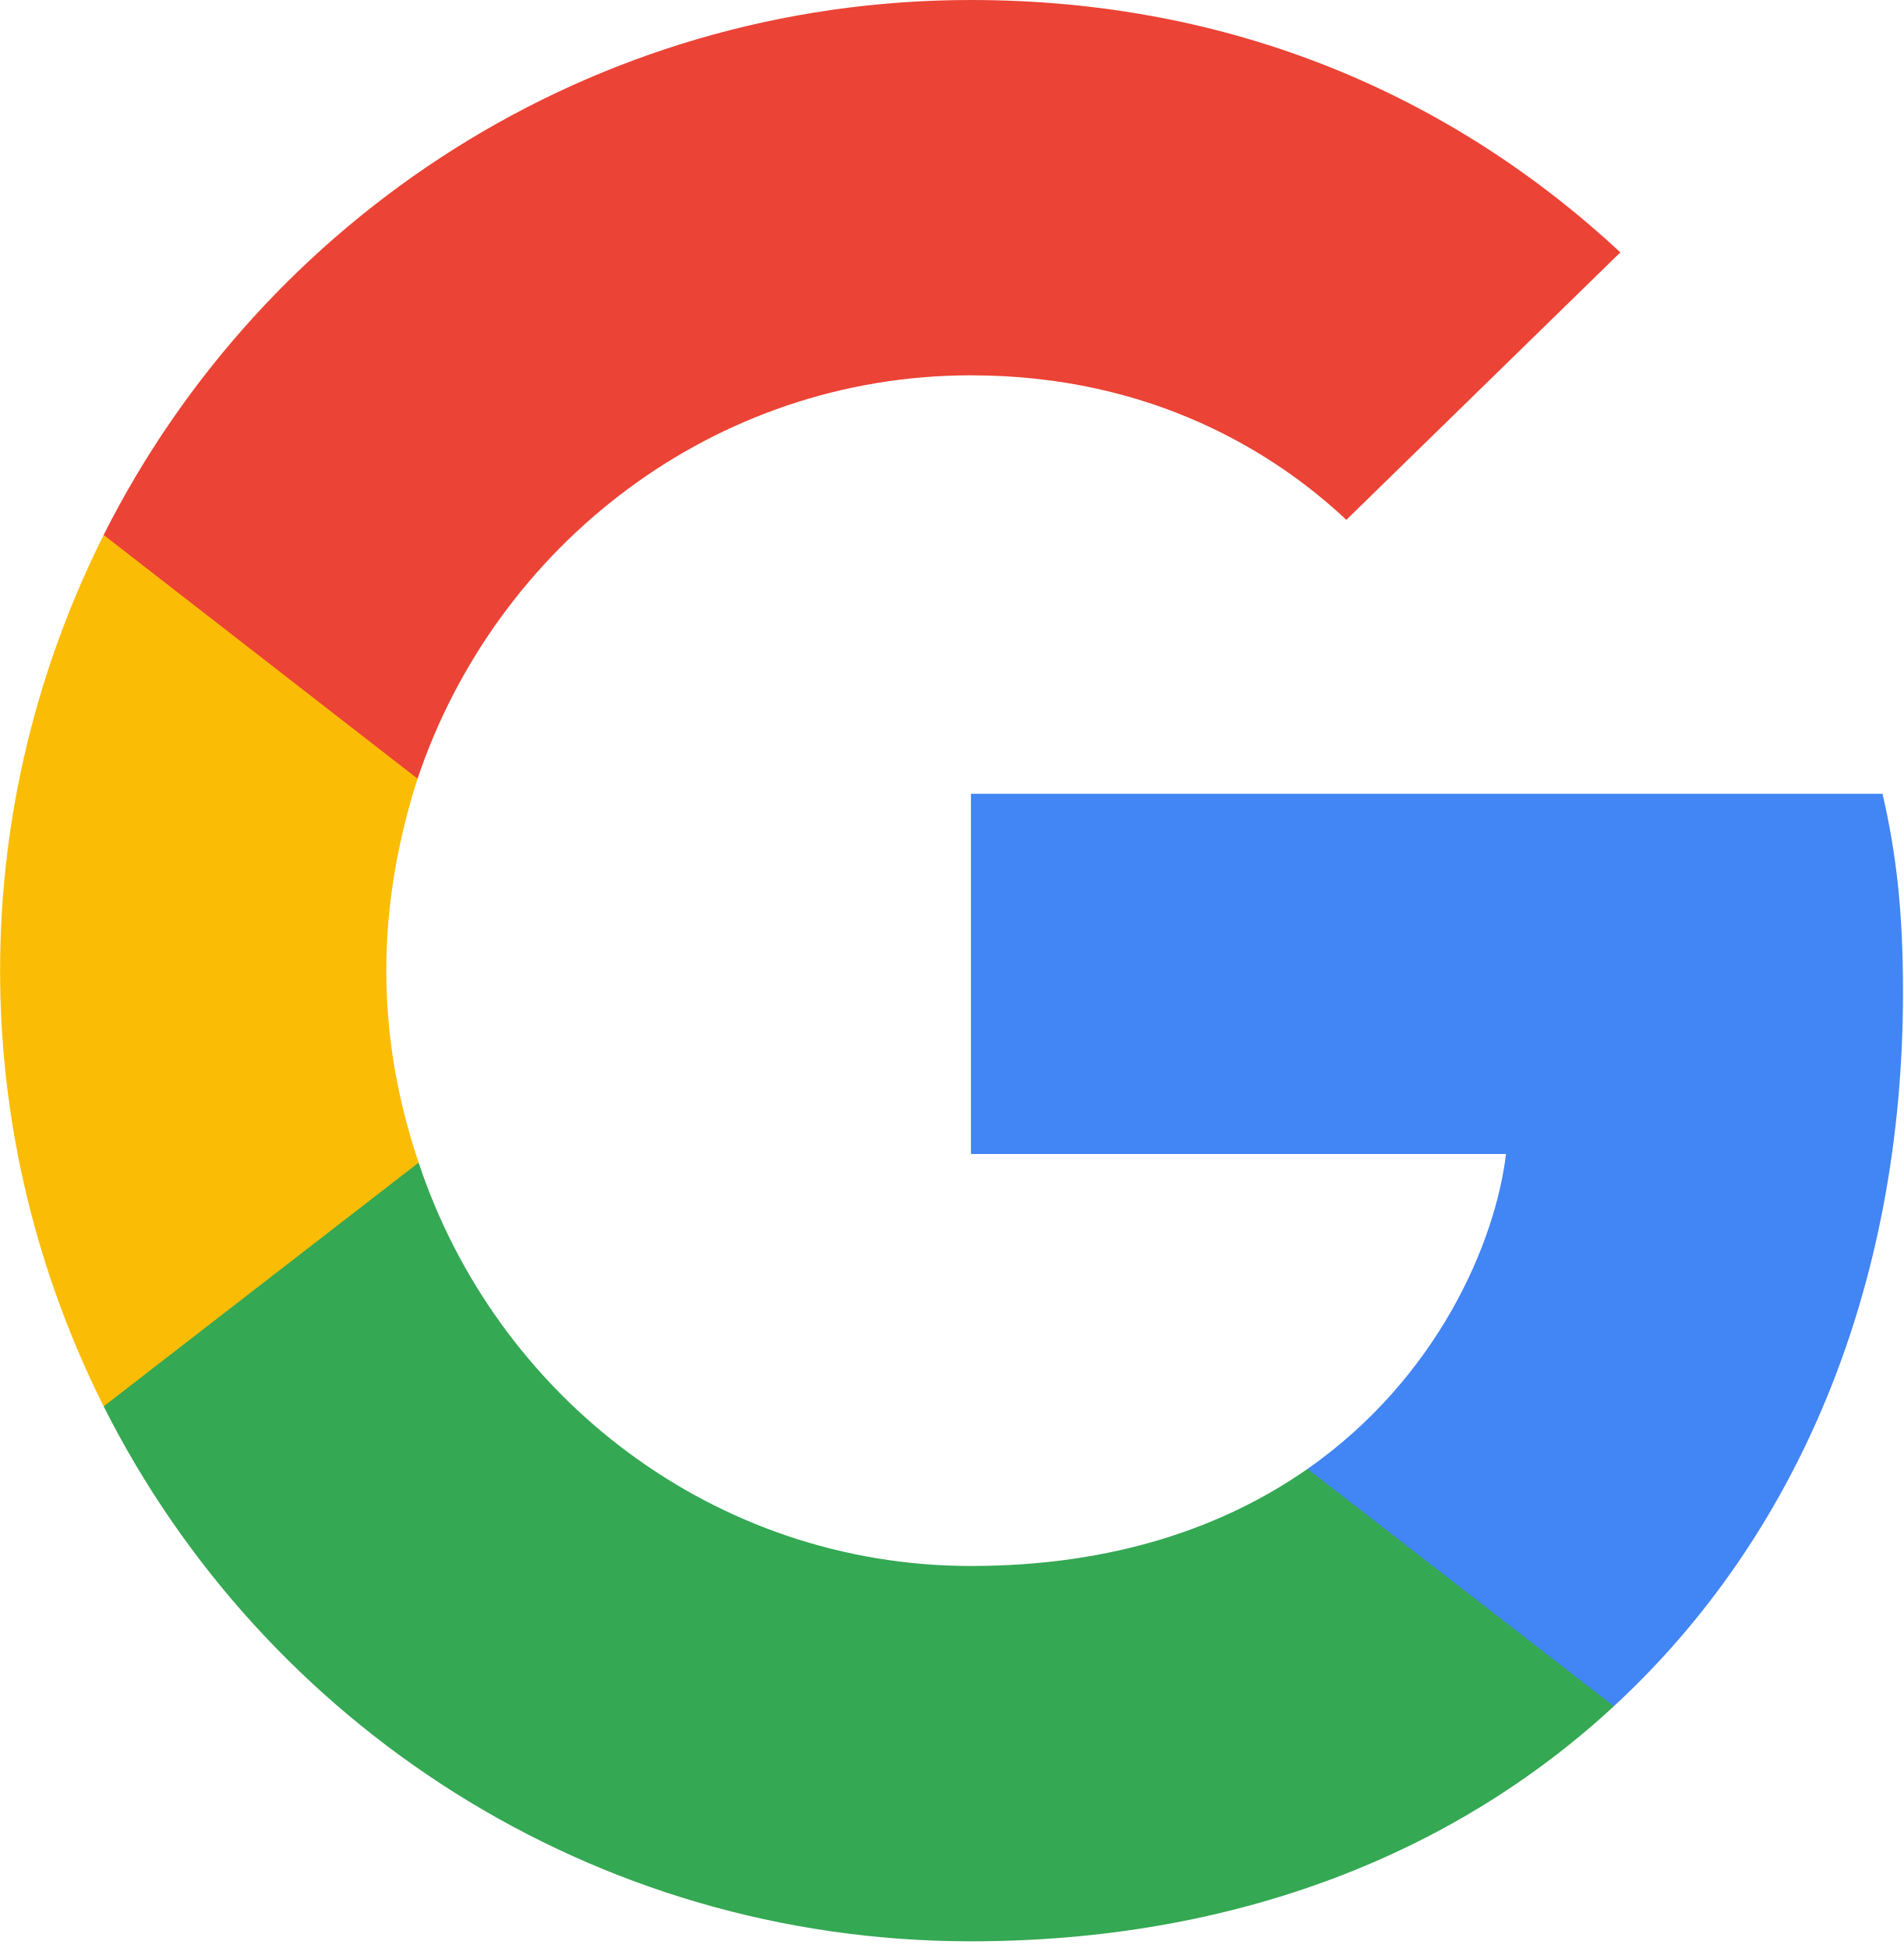
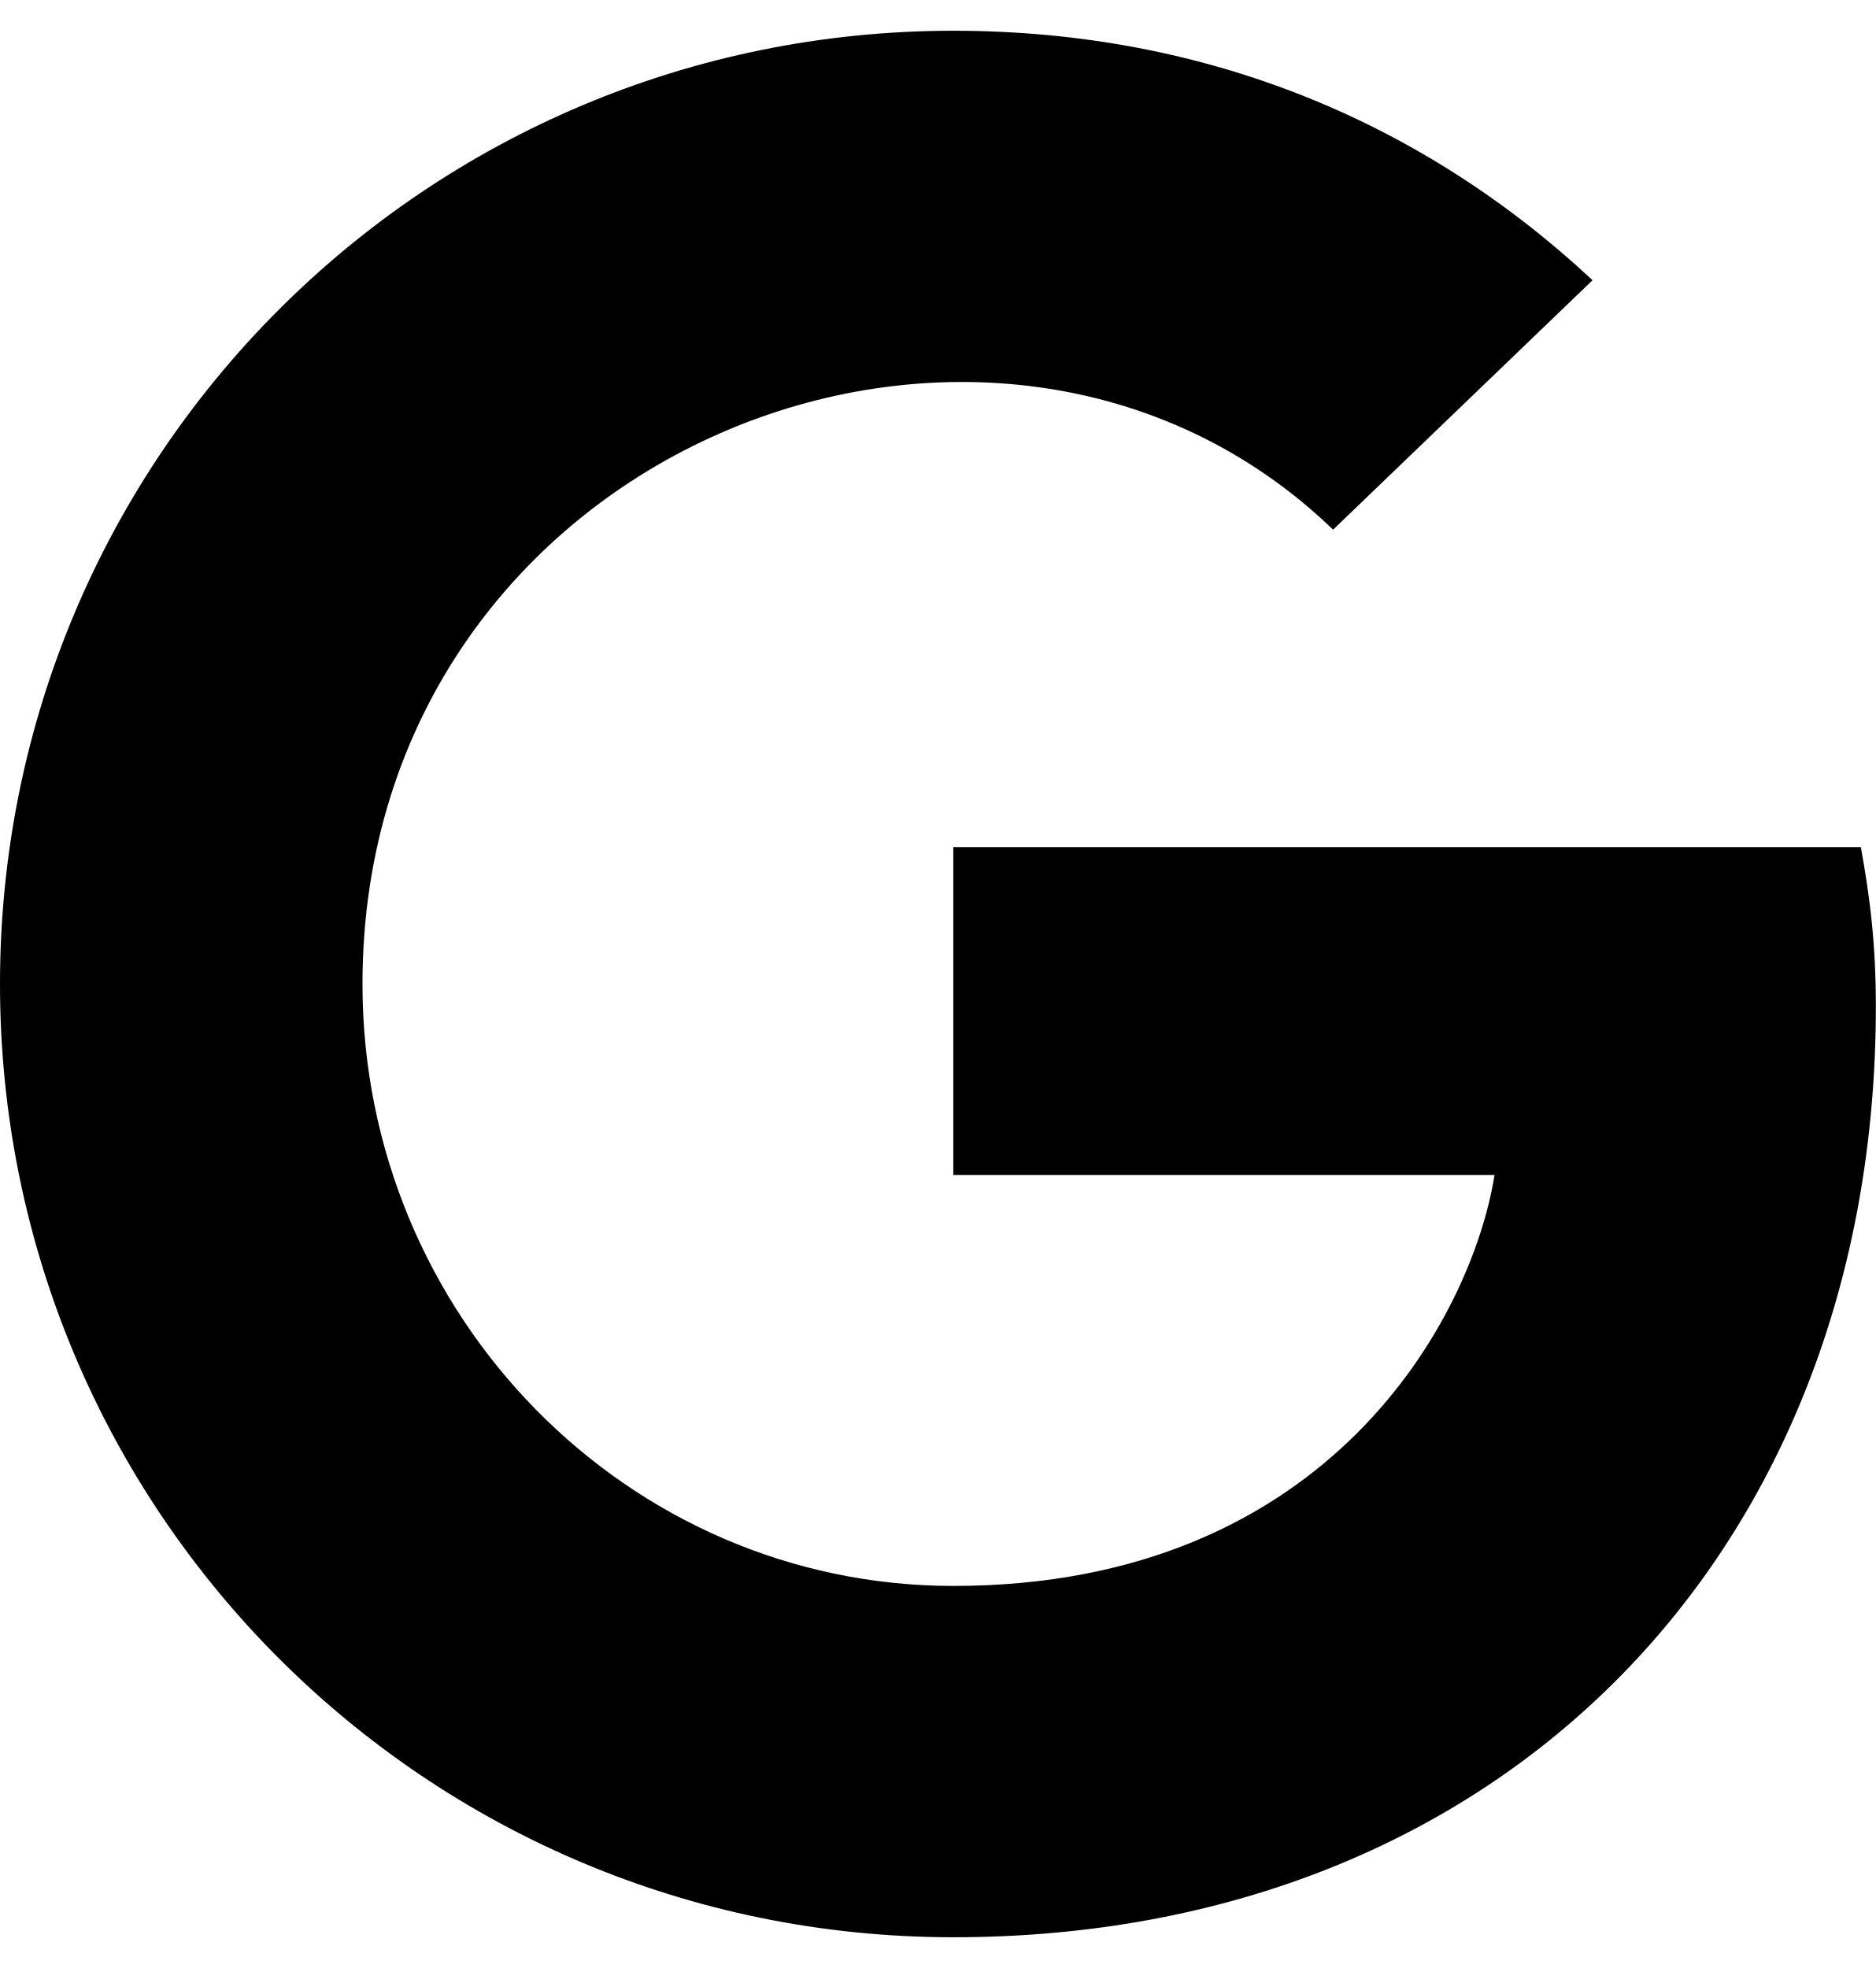
- <svg xmlns="http://www.w3.org/2000/svg" width="2443" height="2500" viewBox="0 0 256 262" preserveAspectRatio="xMidYMid">
-   <path d="M255.878 133.451c0-10.734-.871-18.567-2.756-26.69H130.55v48.448h71.947c-1.45 12.04-9.283 30.172-26.69 42.356l-.244 1.622 38.755 30.023 2.685.268c24.659-22.774 38.875-56.282 38.875-96.027" fill="#4285F4" />
-   <path d="M130.55 261.1c35.248 0 64.839-11.605 86.453-31.622l-41.196-31.913c-11.024 7.688-25.82 13.055-45.257 13.055-34.523 0-63.824-22.773-74.269-54.25l-1.531.13-40.298 31.187-.527 1.465C35.393 231.798 79.49 261.1 130.55 261.1" fill="#34A853" />
-   <path d="M56.281 156.37c-2.756-8.123-4.351-16.827-4.351-25.82 0-8.994 1.595-17.697 4.206-25.82l-.073-1.73L15.26 71.312l-1.335.635C5.077 89.644 0 109.517 0 130.55s5.077 40.905 13.925 58.602l42.356-32.782" fill="#FBBC05" />
-   <path d="M130.55 50.479c24.514 0 41.05 10.589 50.479 19.438l36.844-35.974C195.245 12.91 165.798 0 130.55 0 79.49 0 35.393 29.301 13.925 71.947l42.211 32.783c10.59-31.477 39.891-54.251 74.414-54.251" fill="#EB4335" />
+ <svg xmlns="http://www.w3.org/2000/svg" viewBox="0 0 488 512">
+   <path d="M488 261.8C488 403.3 391.1 504 248 504 110.8 504 0 393.2 0 256S110.8 8 248 8c66.8 0 123 24.5 166.3 64.9l-67.5 64.9C258.5 52.6 94.3 116.6 94.3 256c0 86.5 69.1 156.6 153.7 156.6 98.2 0 135-70.4 140.8-106.9H248v-85.3h236.1c2.3 12.7 3.9 24.9 3.9 41.4z" />
</svg>
